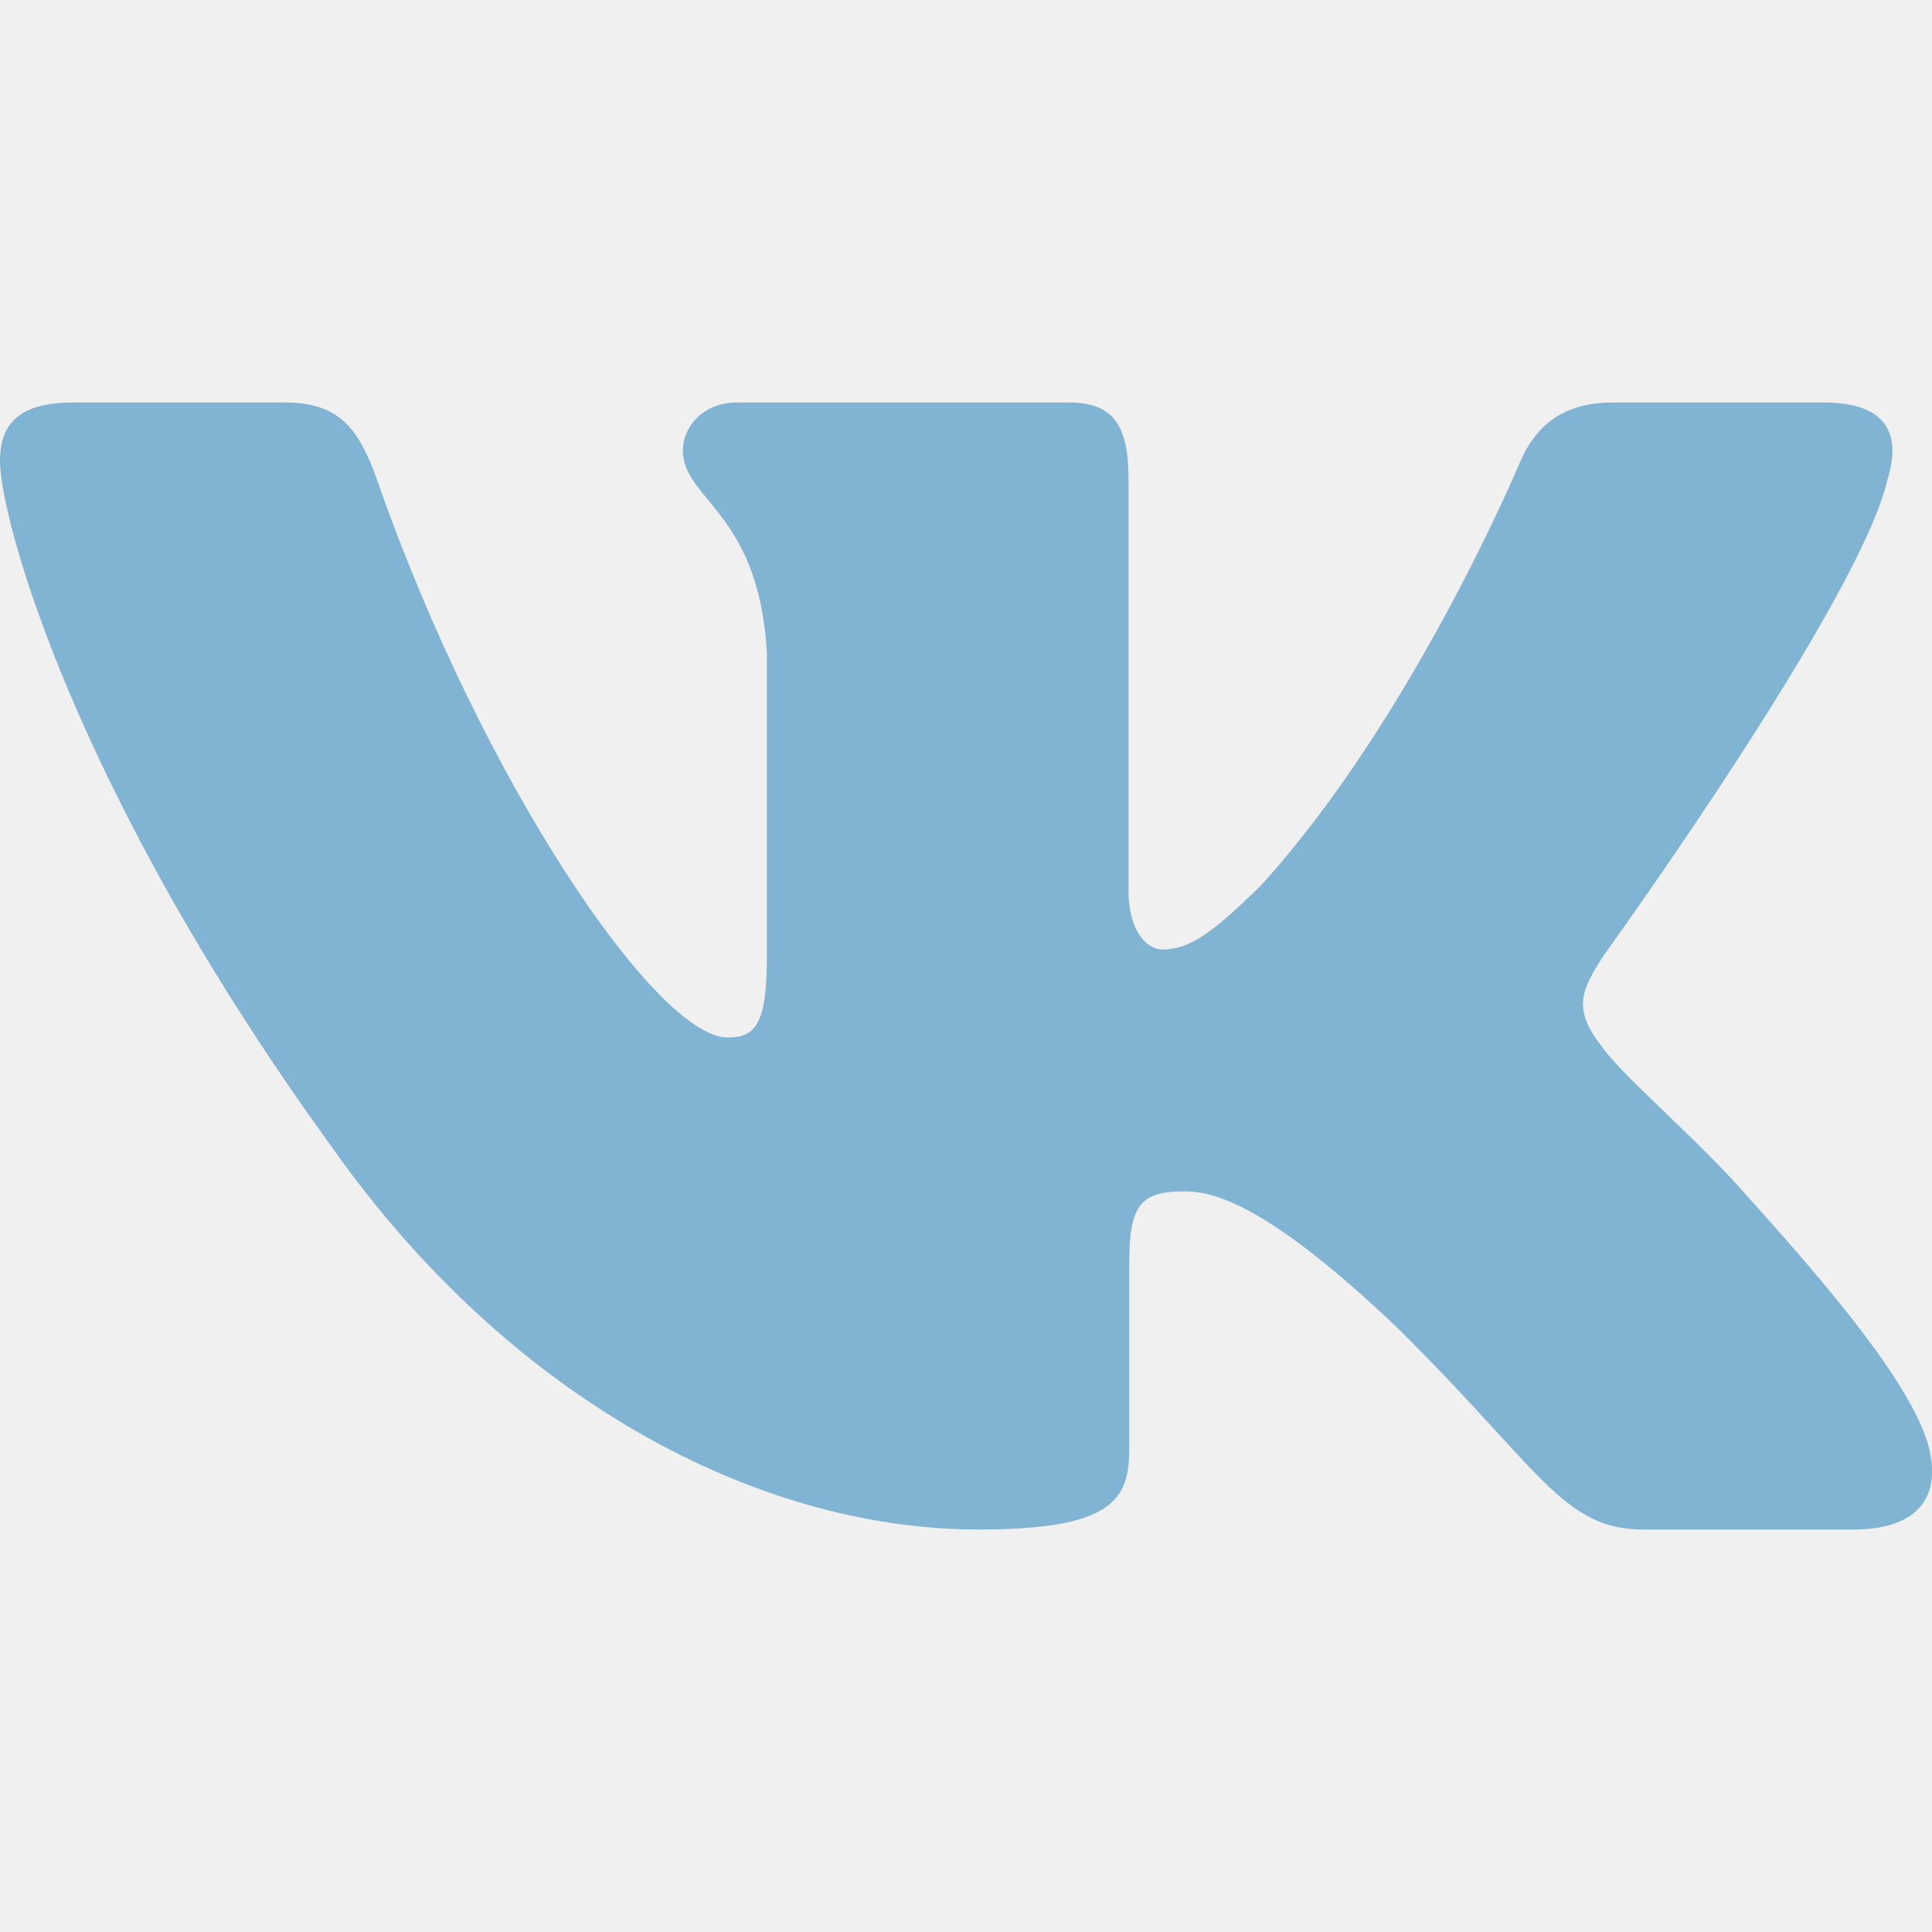
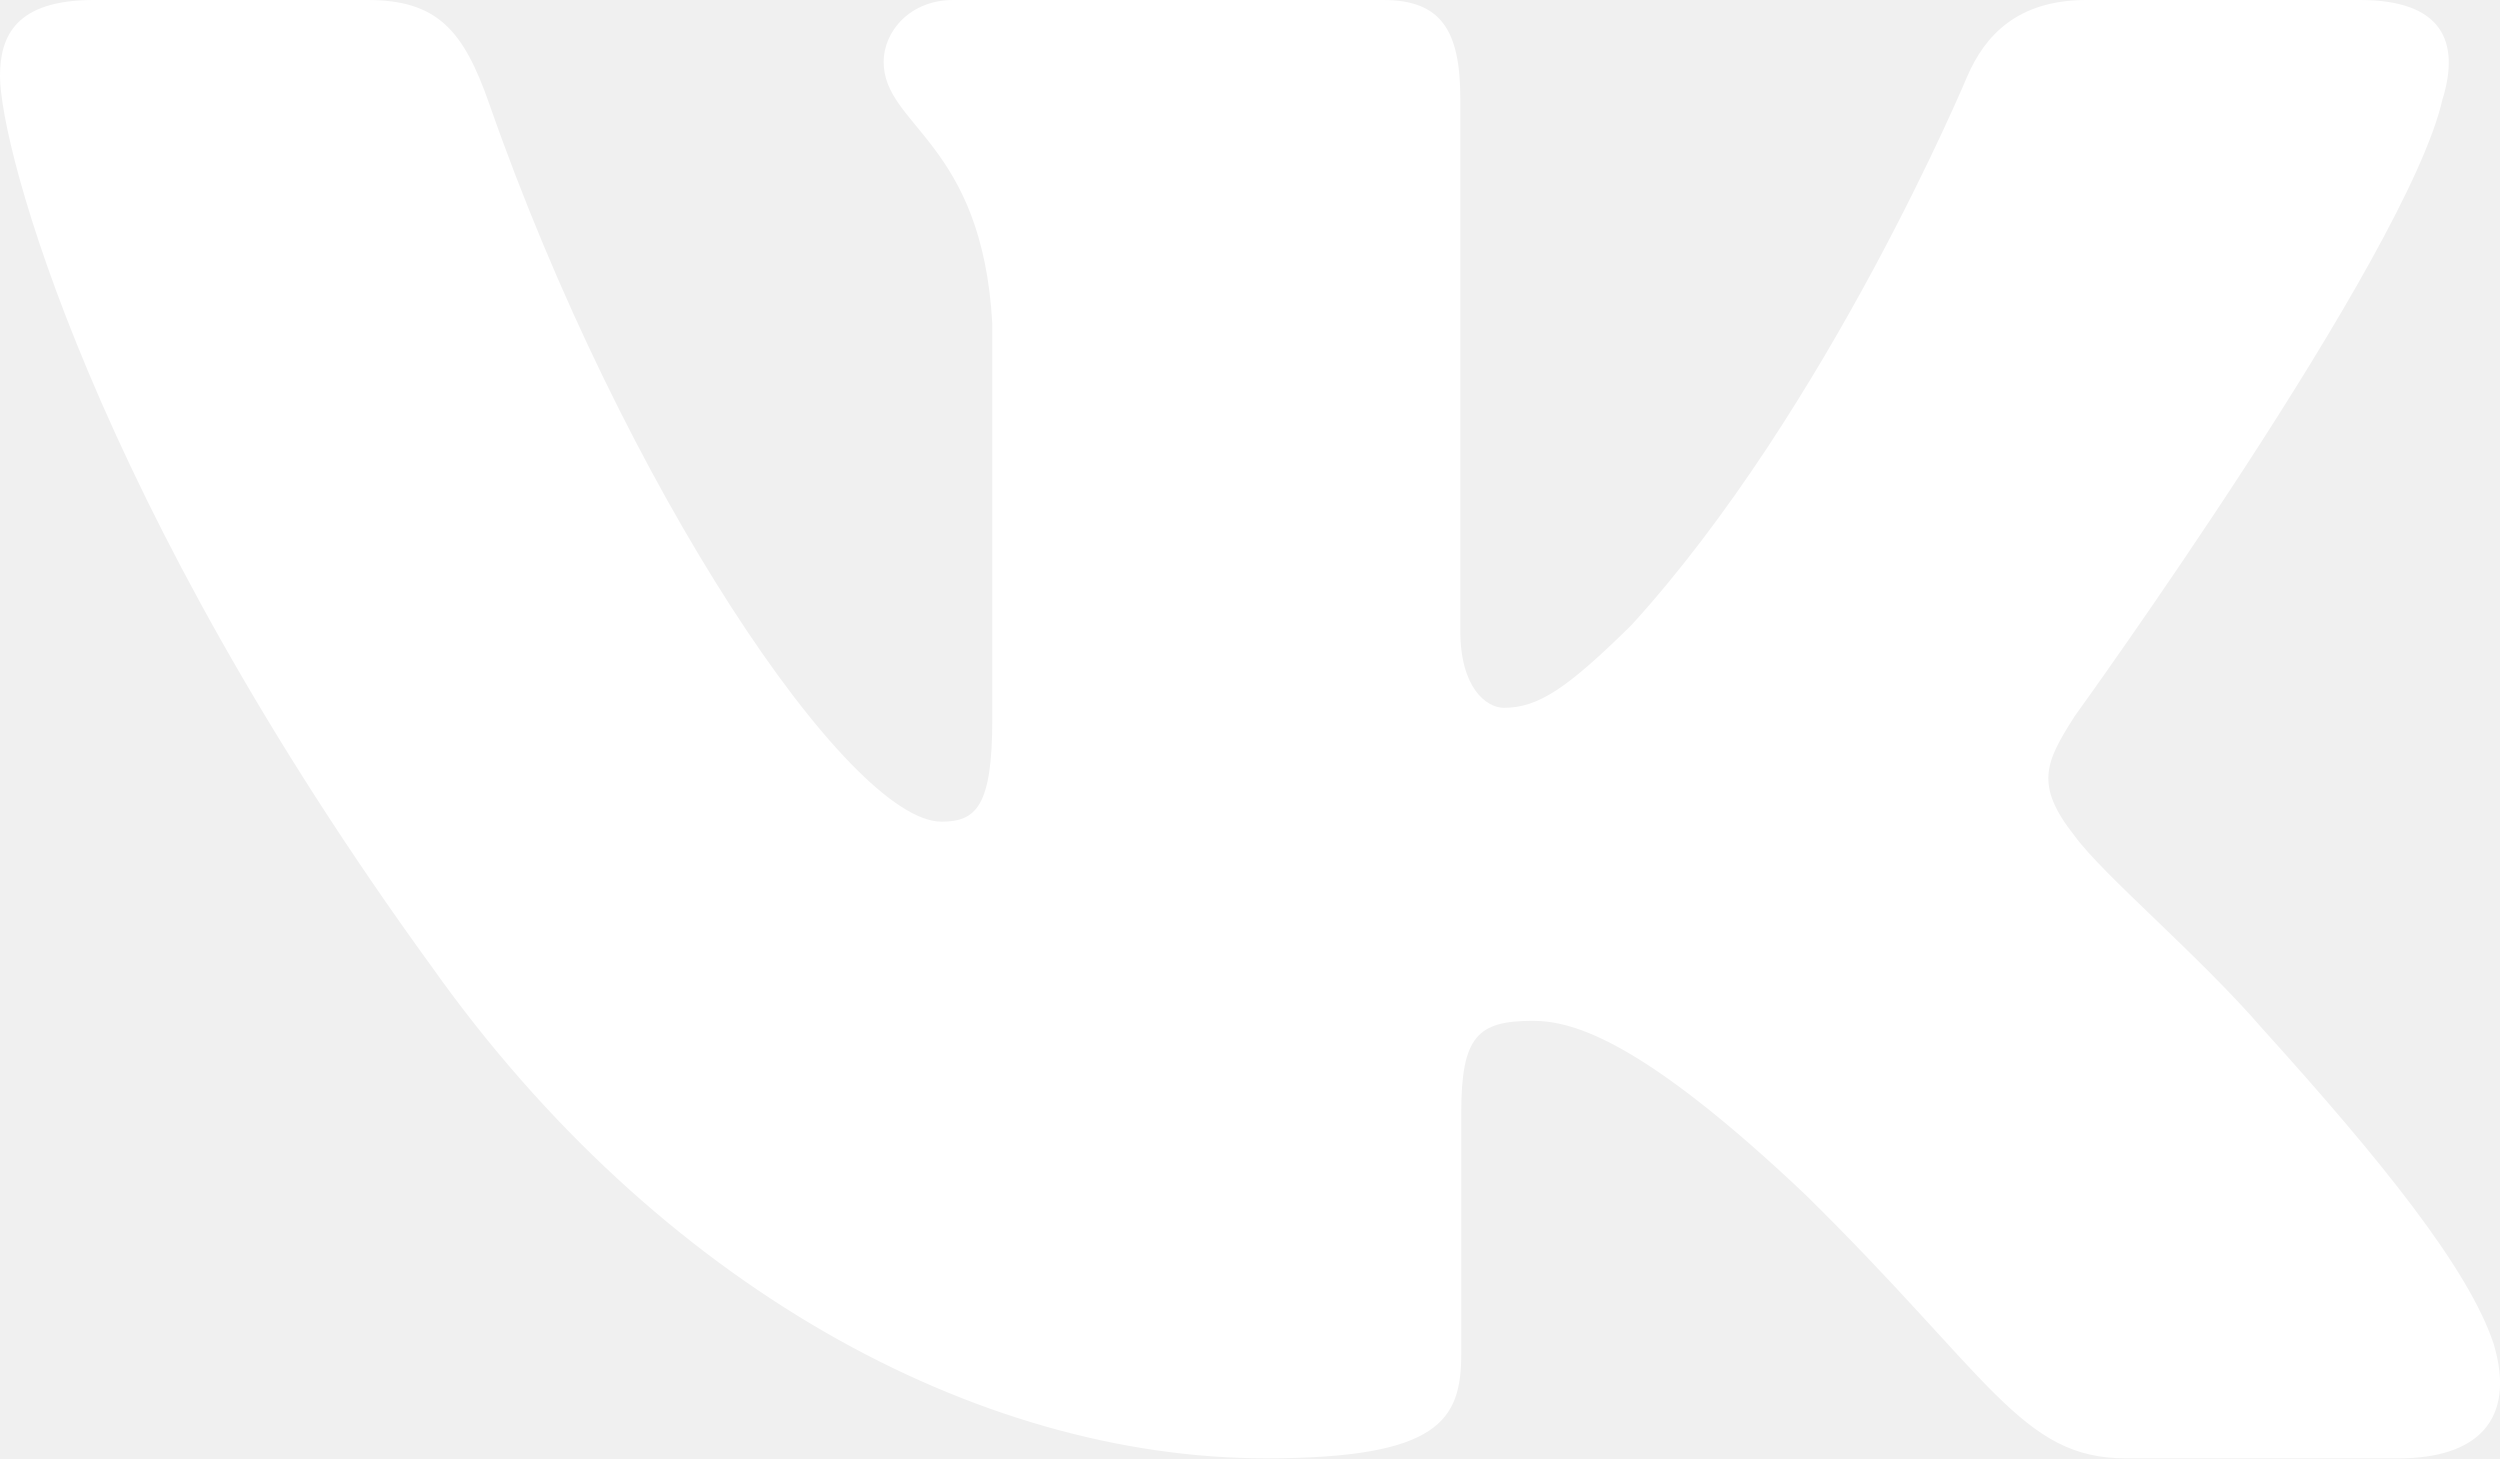
- <svg xmlns="http://www.w3.org/2000/svg" width="24" height="24" viewBox="0 0 24 24" fill="none">
-   <g clip-path="url(#a)">
-     <path fill-rule="evenodd" clip-rule="evenodd" d="M23.45 5.948c.166-.546 0-.948-.795-.948H20.03c-.668 0-.976.347-1.143.73 0 0-1.335 3.196-3.226 5.272-.612.602-.89.793-1.224.793-.167 0-.418-.191-.418-.738V5.948c0-.656-.184-.948-.74-.948H9.151c-.417 0-.668.304-.668.593 0 .621.946.765 1.043 2.513v3.798c0 .833-.153.984-.487.984-.89 0-3.055-3.211-4.34-6.885C4.45 5.288 4.198 5 3.527 5H.9c-.75 0-.9.347-.9.73 0 .682.89 4.07 4.145 8.551C6.315 17.341 9.37 19 12.153 19c1.669 0 1.875-.368 1.875-1.003v-2.313c0-.737.158-.884.687-.884.39 0 1.057.192 2.615 1.667C19.11 18.216 19.403 19 20.405 19h2.625c.75 0 1.126-.368.91-1.096-.238-.724-1.088-1.775-2.215-3.022-.612-.71-1.53-1.475-1.809-1.858-.389-.491-.278-.71 0-1.147 0 0 3.2-4.426 3.533-5.929h.001Z" fill="#81B3D2" />
-   </g>
-   <defs>
-     <clipPath id="a">
-       <path fill="#fff" d="M0 0h24v24H0z" />
-     </clipPath>
-   </defs>
+ <svg xmlns="http://www.w3.org/2000/svg" width="24" height="14" fill="none">
+   <path fill-rule="evenodd" clip-rule="evenodd" d="M23.45.948c.166-.546 0-.948-.795-.948H20.03c-.668 0-.976.347-1.143.73 0 0-1.335 3.196-3.226 5.272-.612.602-.89.793-1.224.793-.167 0-.418-.191-.418-.738V.948c0-.656-.184-.948-.74-.948H9.151c-.417 0-.668.304-.668.593 0 .621.946.765 1.043 2.513v3.798c0 .833-.153.984-.487.984-.89 0-3.055-3.211-4.34-6.885C4.45.288 4.198 0 3.527 0H.9C.15 0 0 .347 0 .73c0 .682.89 4.07 4.145 8.551C6.315 12.341 9.37 14 12.153 14c1.669 0 1.875-.368 1.875-1.003v-2.313c0-.737.158-.884.687-.884.39 0 1.057.192 2.615 1.667C19.11 13.216 19.403 14 20.405 14h2.625c.75 0 1.126-.368.91-1.096-.238-.724-1.088-1.775-2.215-3.022-.612-.71-1.53-1.475-1.809-1.858-.389-.491-.278-.71 0-1.147 0 0 3.2-4.426 3.533-5.929h.001Z" fill="#fff" />
</svg>
